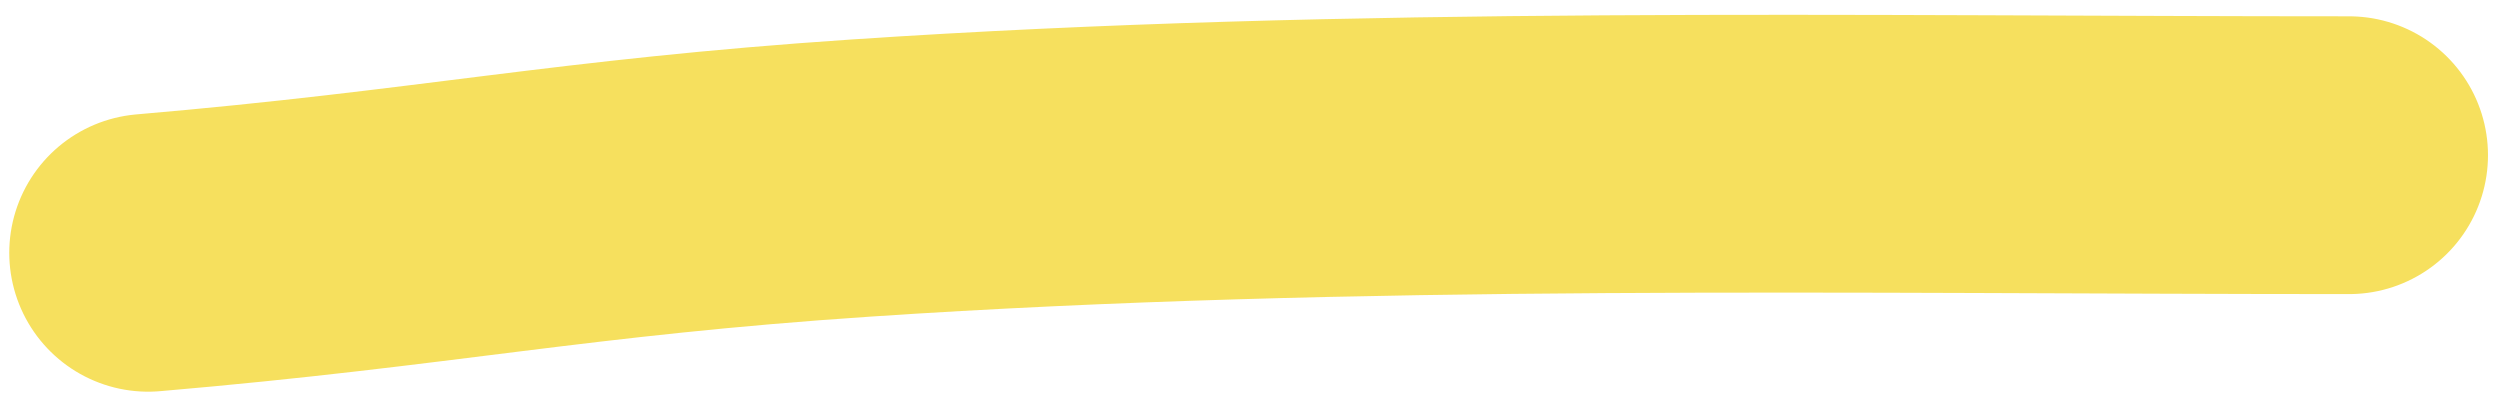
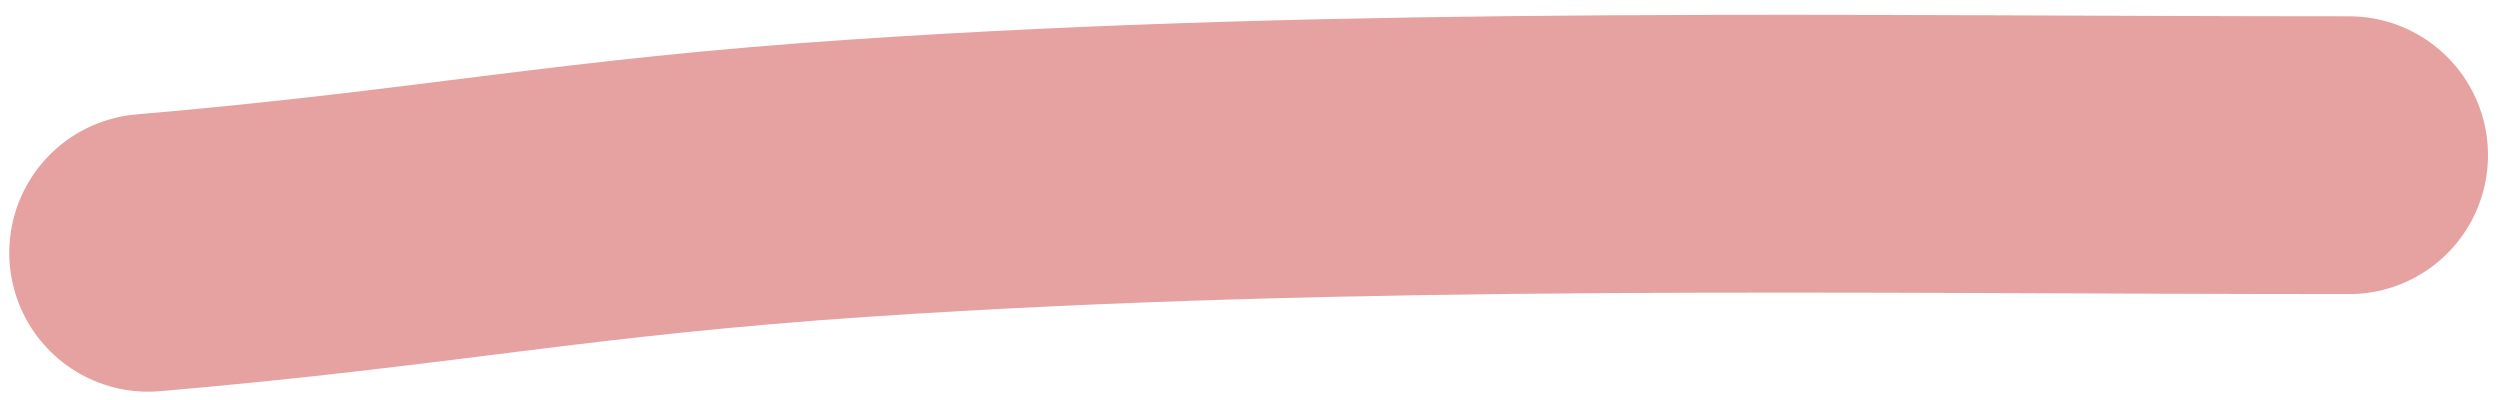
<svg xmlns="http://www.w3.org/2000/svg" width="125" height="20" viewBox="0 0 135 21" fill="none">
-   <path d="M8 13.351C23.614 12.012 30.823 10.365 46.5 9.314C73.135 7.528 100.096 8.081 126.851 8.081" stroke="#F6E05E" stroke-width="15" stroke-linecap="round" stroke-linejoin="round" />
+   <path d="M8 13.351C23.614 12.012 30.823 10.365 46.5 9.314C73.135 7.528 100.096 8.081 126.851 8.081" stroke="#E6A1A1" stroke-width="15" stroke-linecap="round" stroke-linejoin="round" />
</svg>
